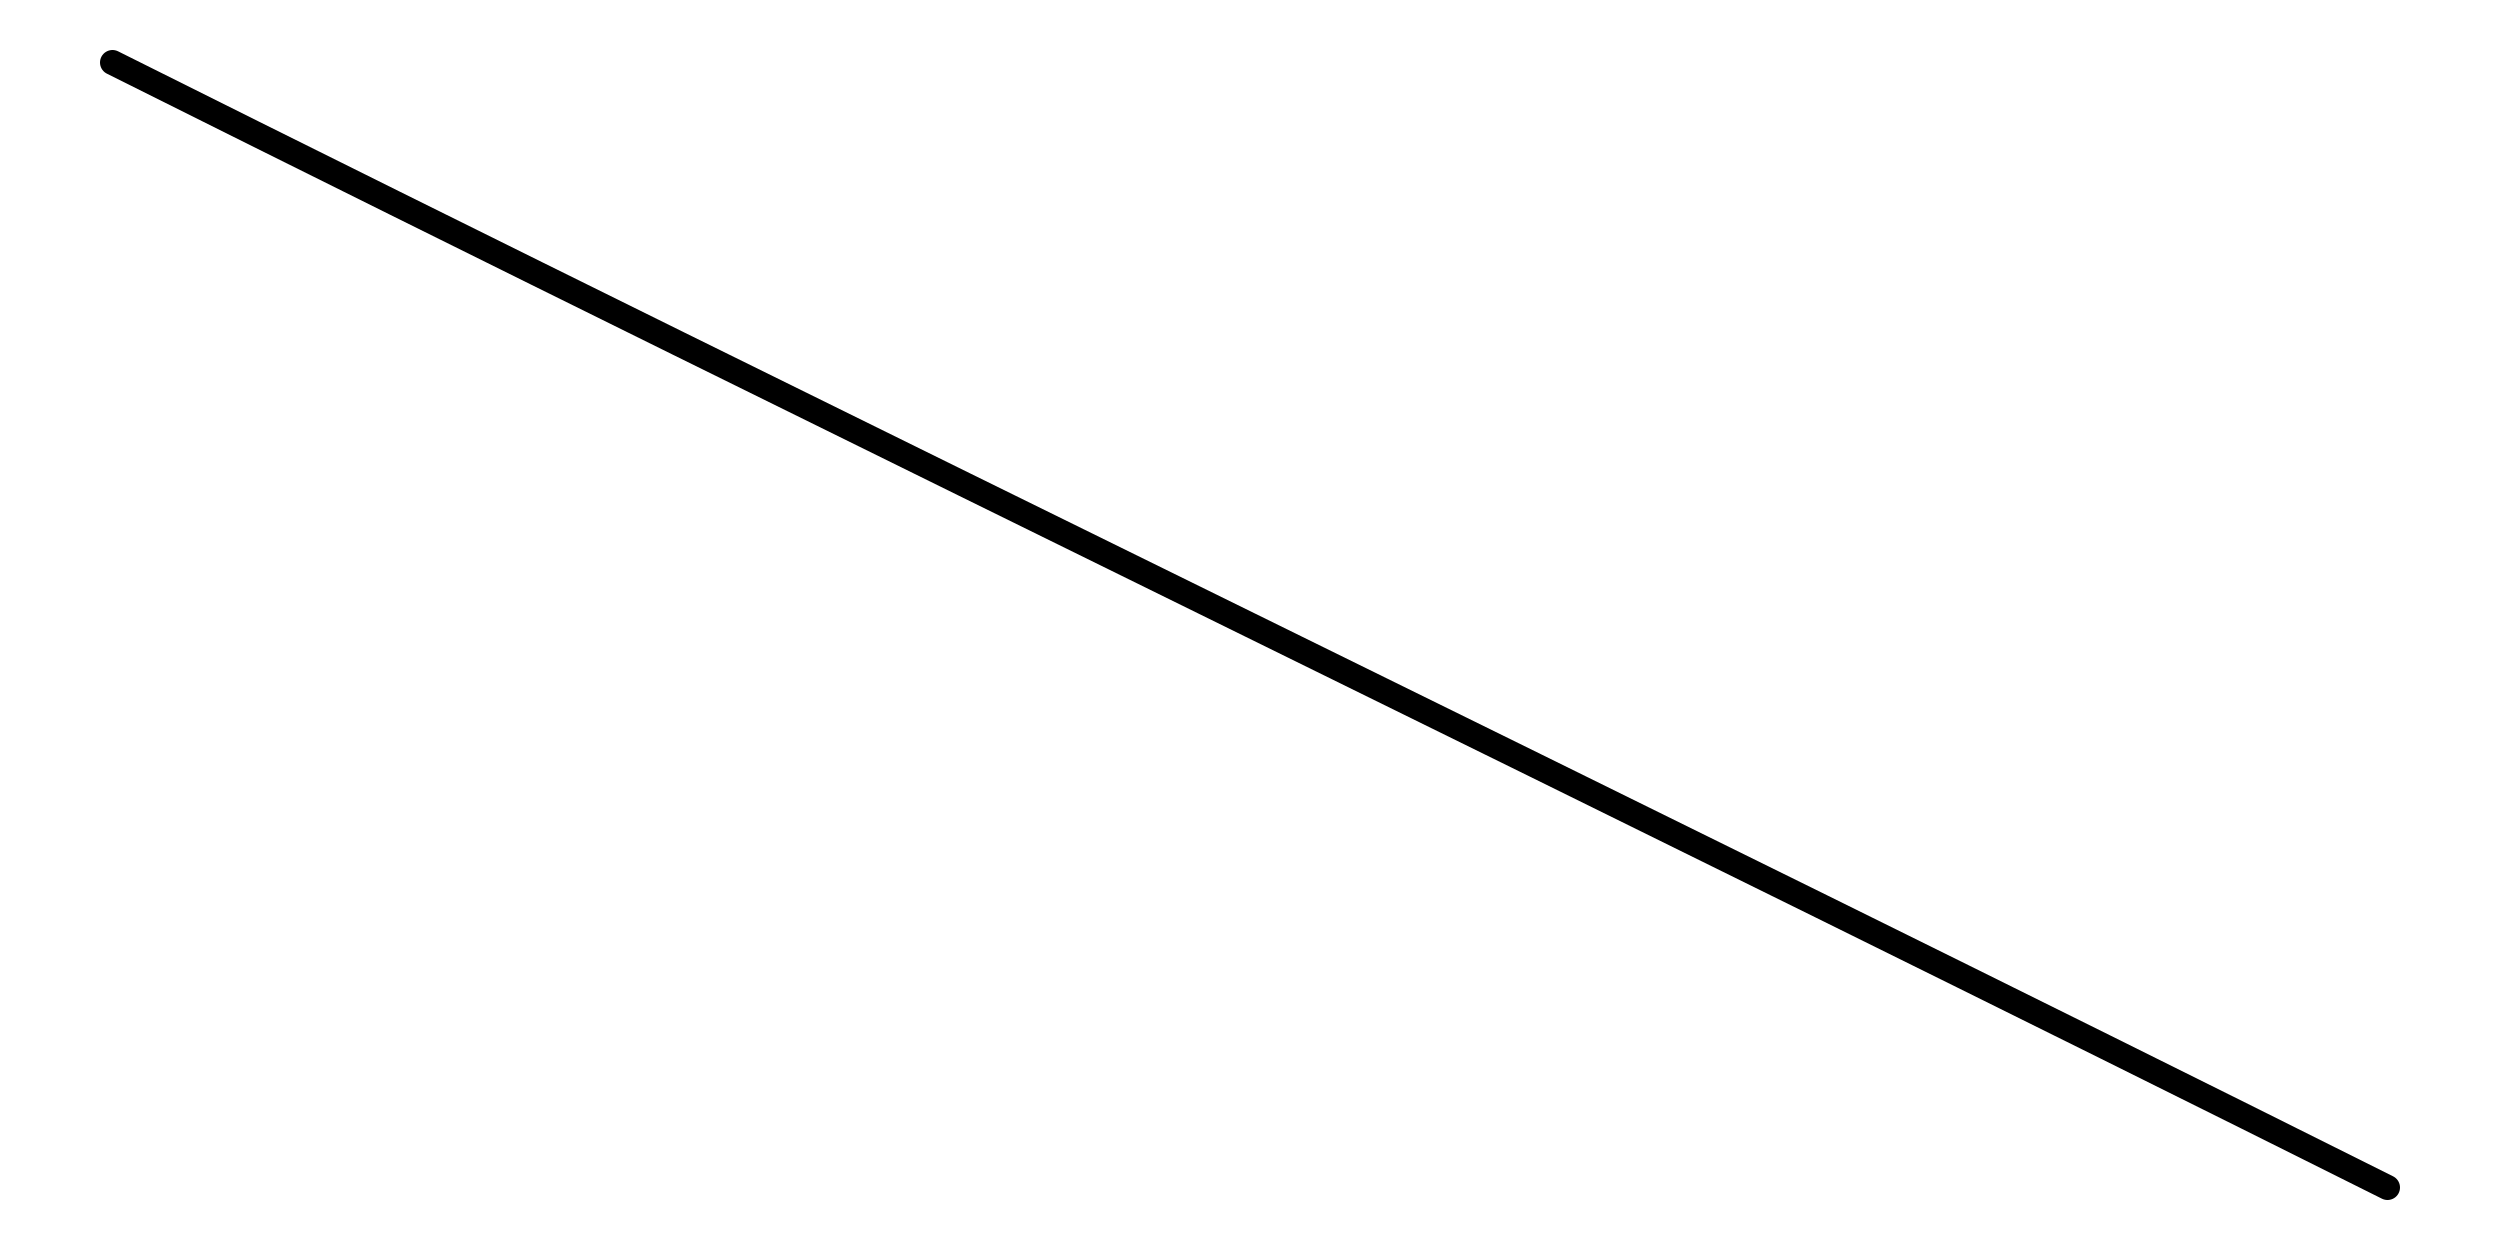
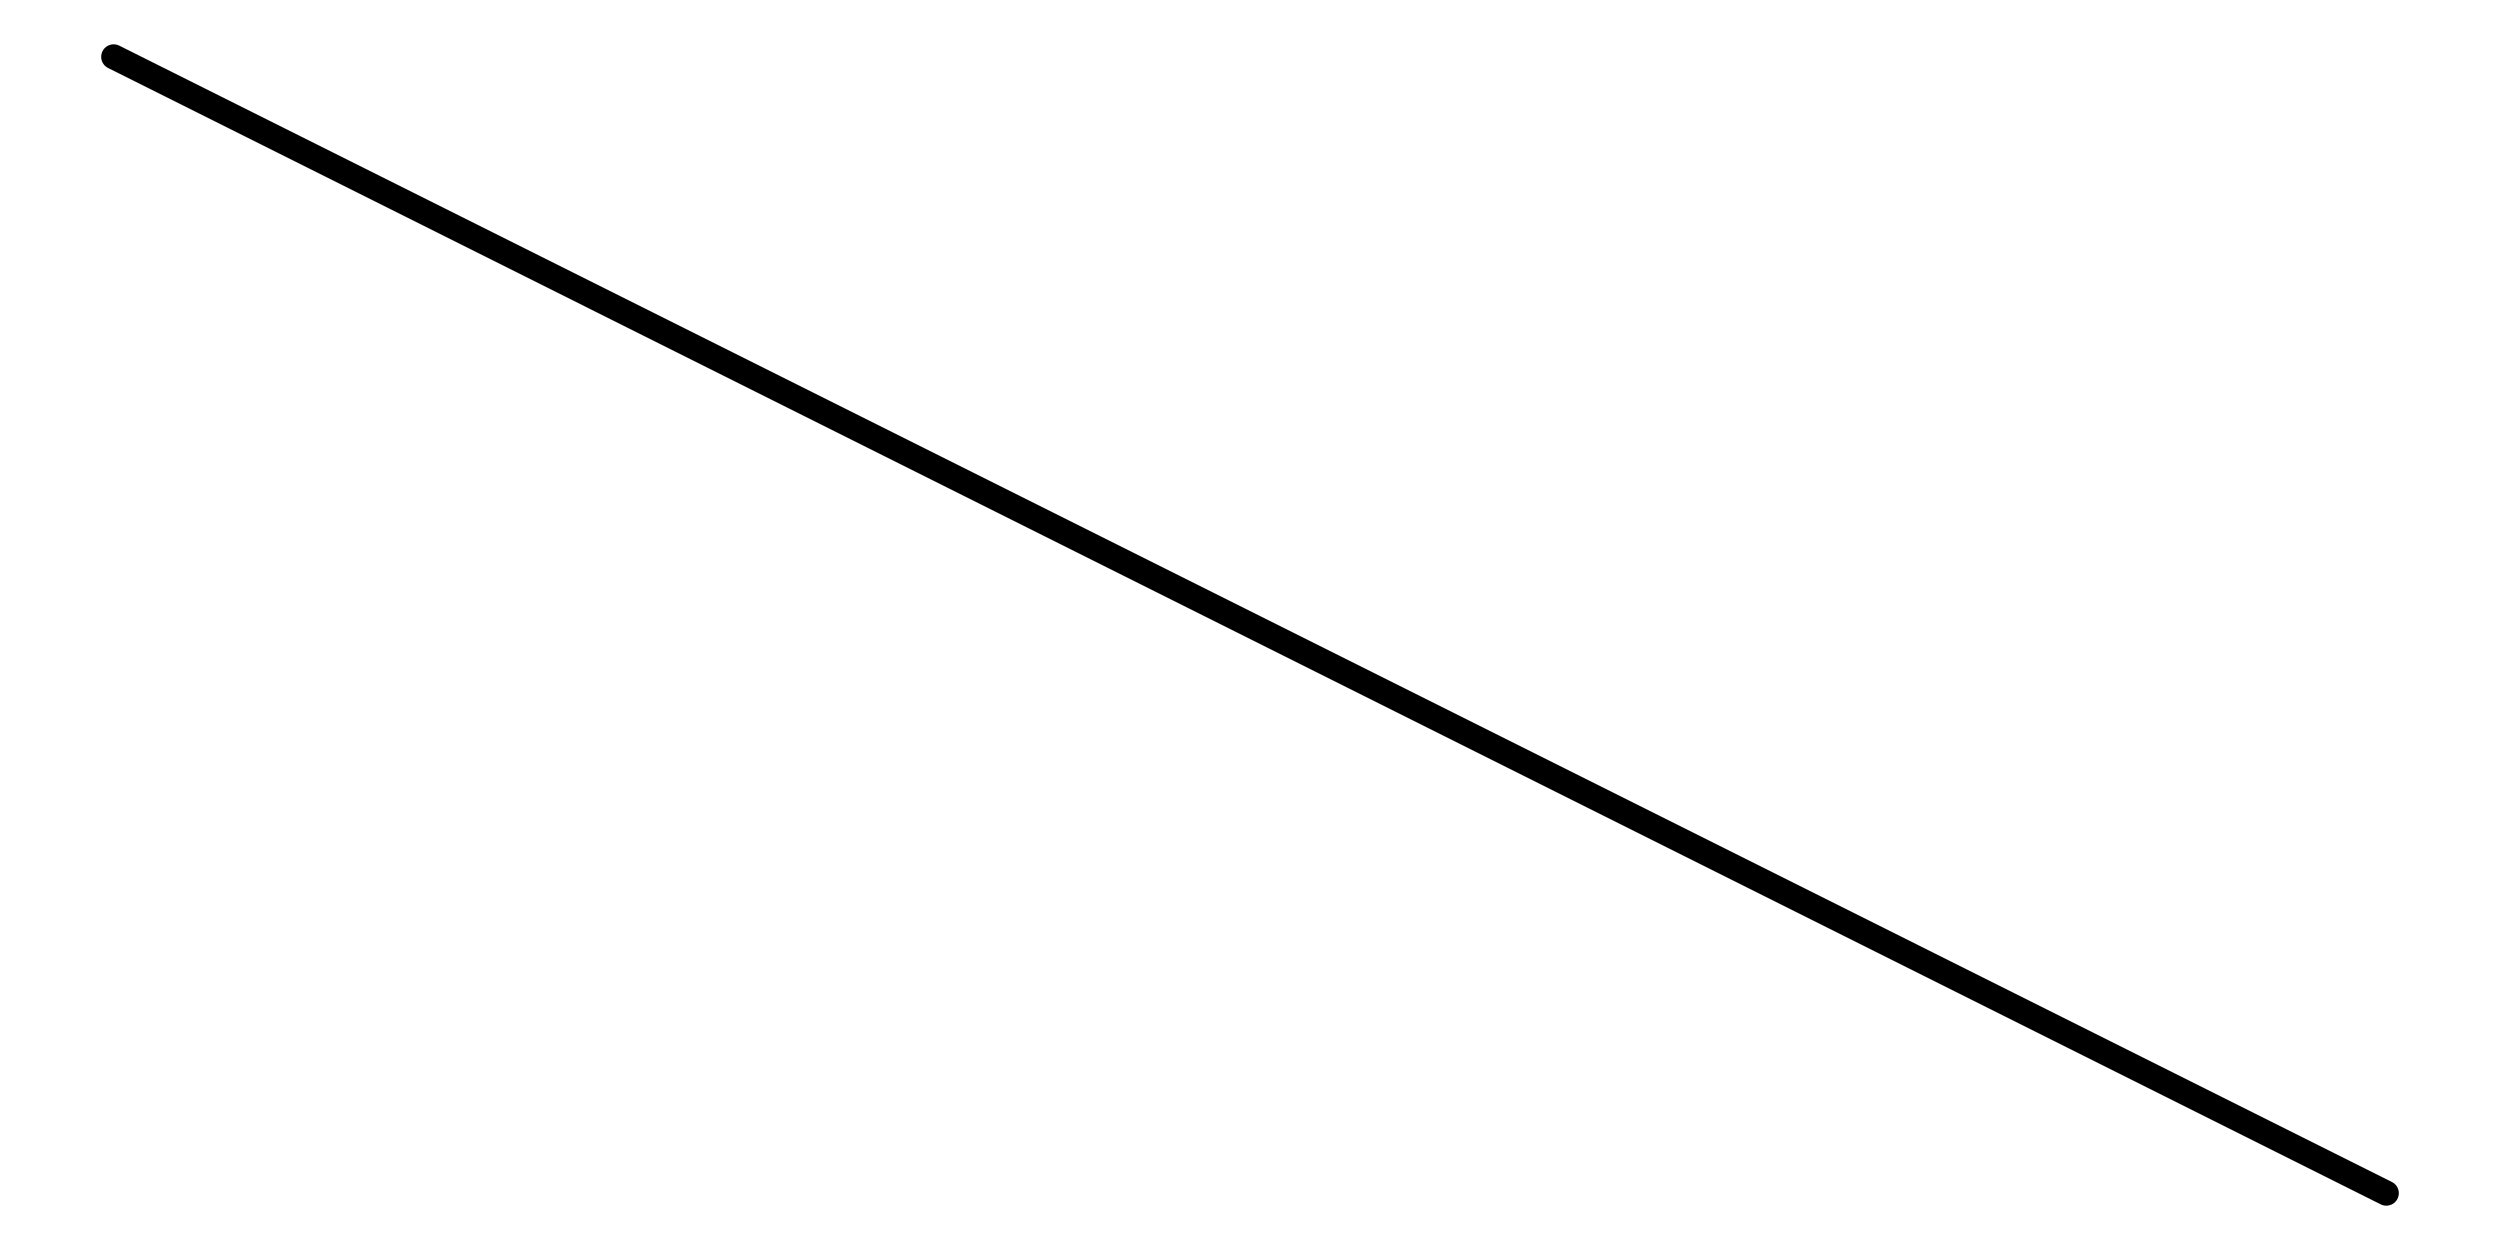
<svg xmlns="http://www.w3.org/2000/svg" width="100pt" height="50pt" viewBox="0 0 100 50" version="1.1">
-   <g id="surface7701">
-     <path style="fill:none;stroke-width:1;stroke-linecap:round;stroke-linejoin:round;stroke:rgb(0%,0%,0%);stroke-opacity:1;stroke-miterlimit:10;" d="M 4.5 2.5 C 34.5 17.5 65.5 32.5 95.5 47.5 " />
+   <g id="surface11098">
+     <path style="fill:none;stroke-width:1;stroke-linecap:round;stroke-linejoin:round;stroke:rgb(0%,0%,0%);stroke-opacity:1;stroke-miterlimit:10;" d="M 4.547 2.273 C 34.848 17.426 65.152 32.574 95.453 47.727 " />
  </g>
</svg>
